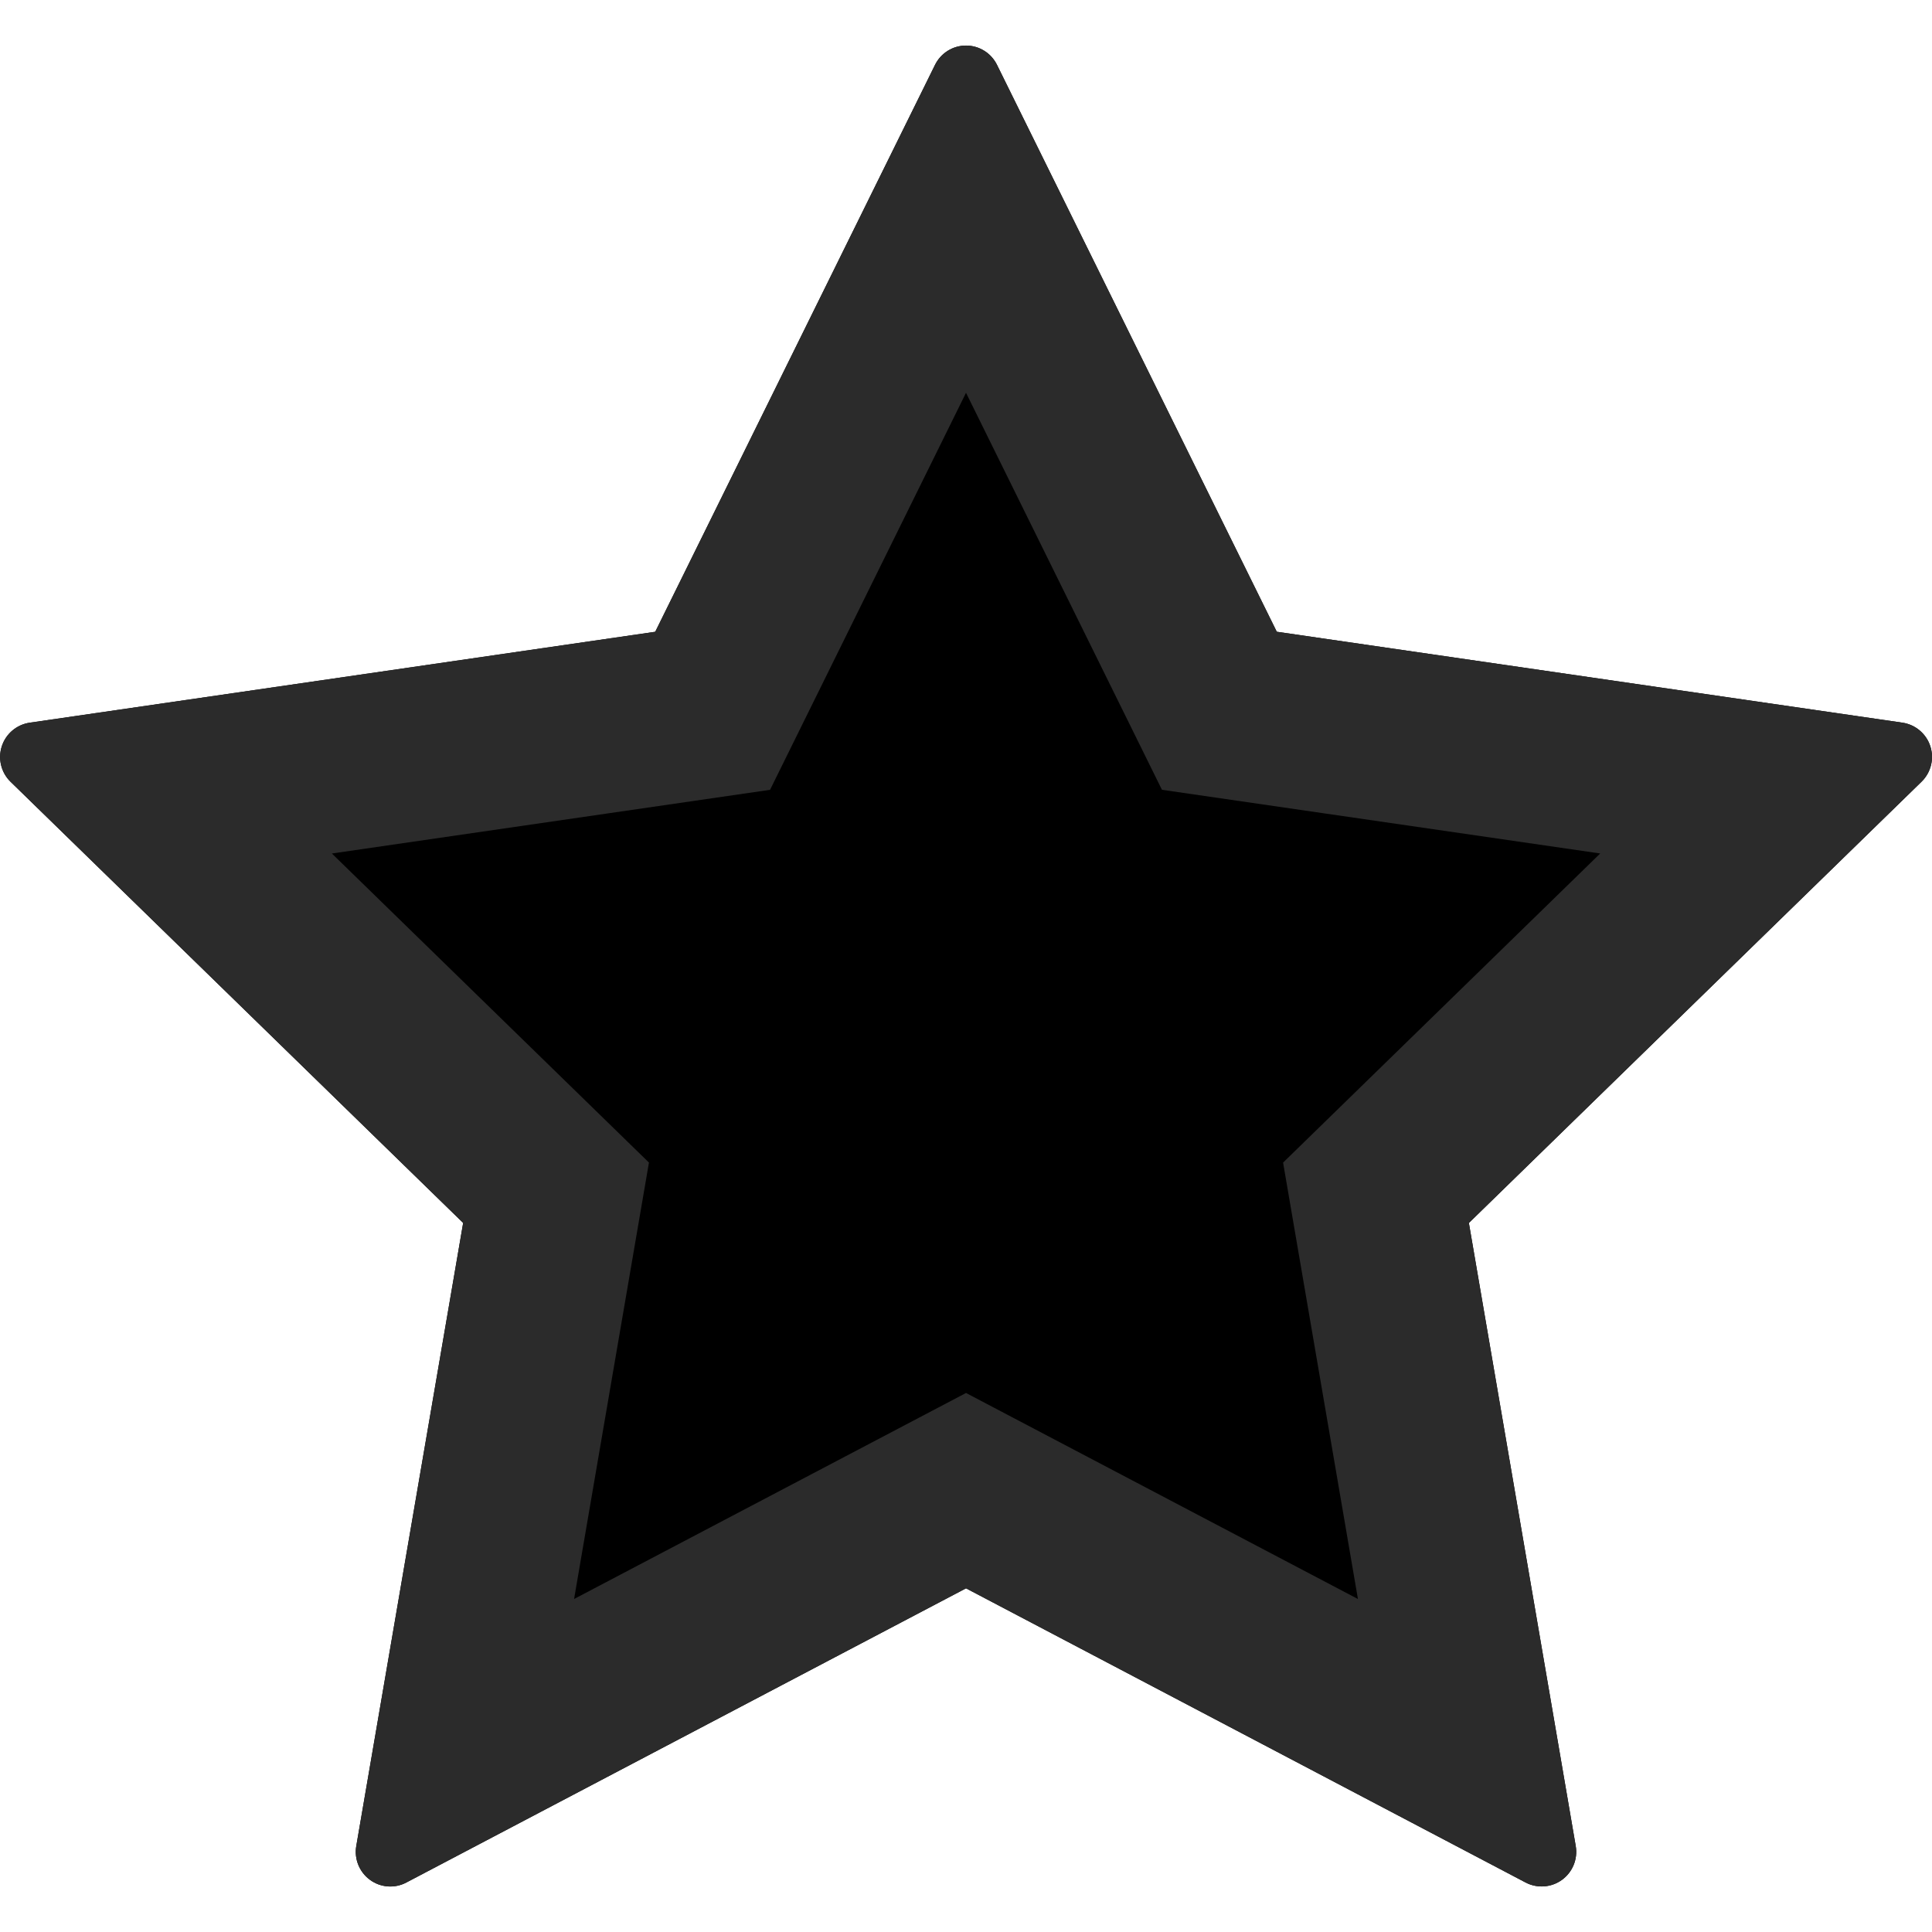
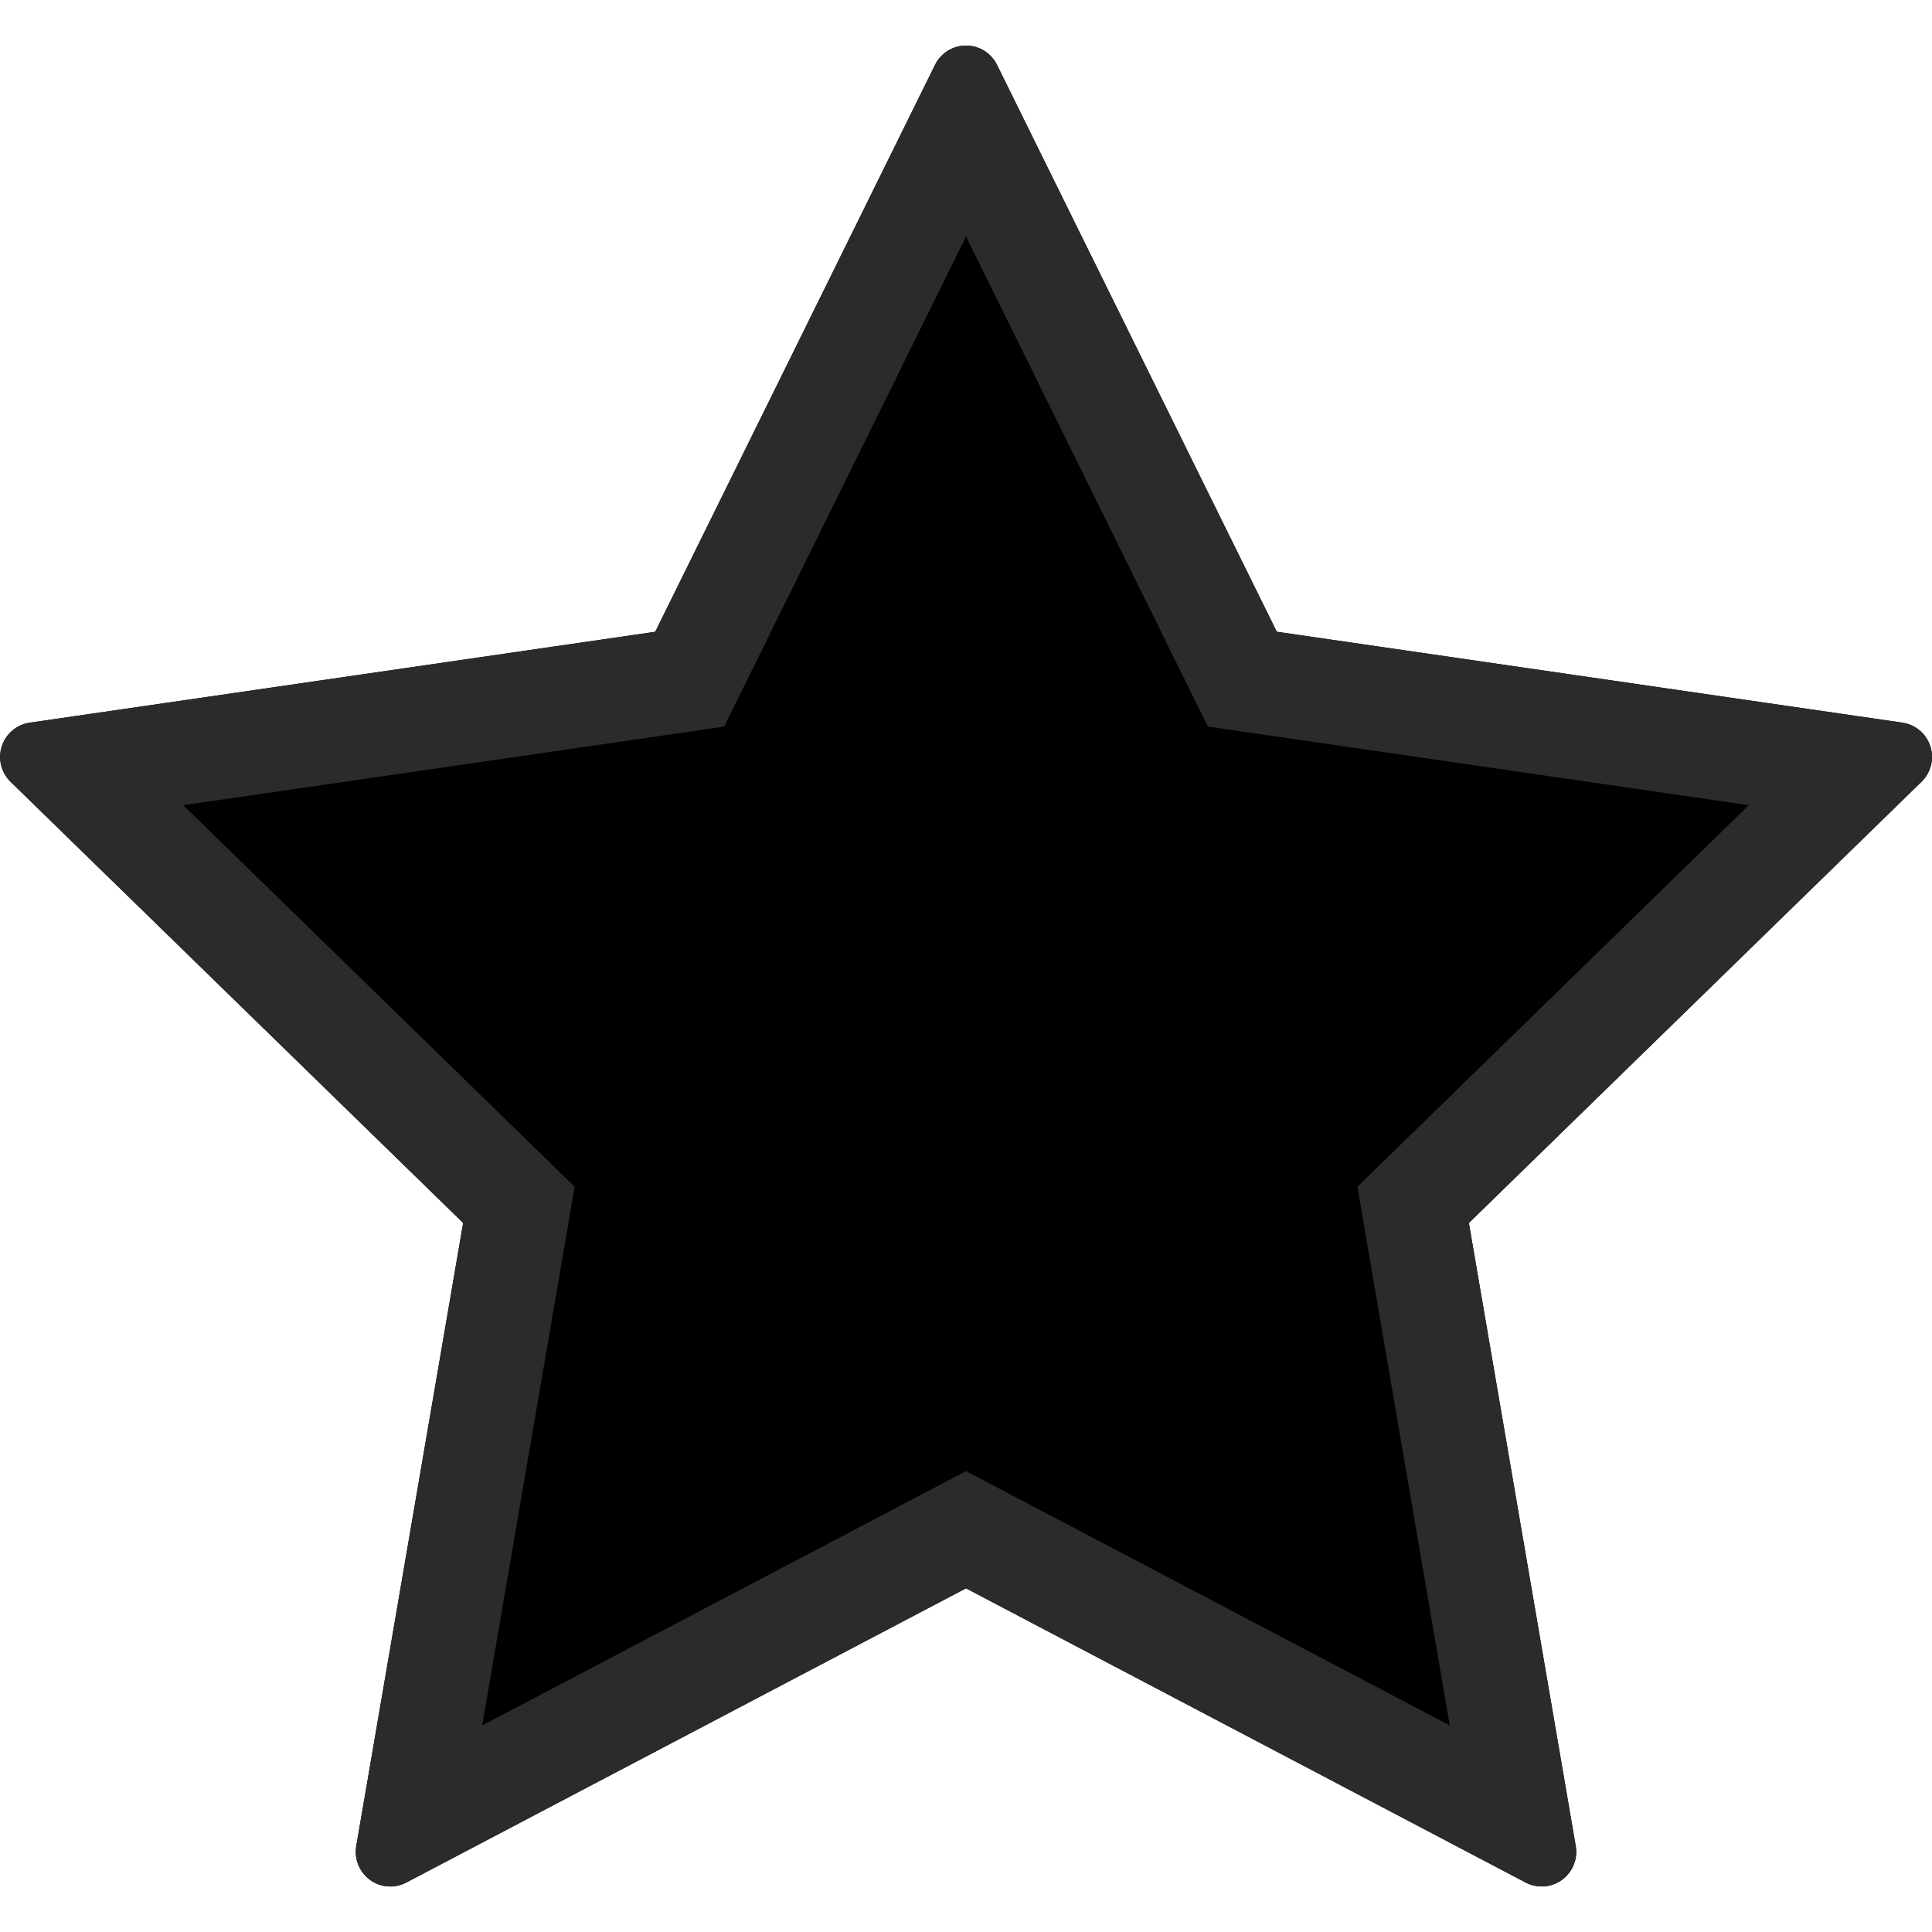
<svg xmlns="http://www.w3.org/2000/svg" viewBox="0 0 55.867 55.867" style="enable-background:new 0 0 55.867 55.867" xml:space="preserve">
  <defs>
    <path id="star" d="M55.818 21.578a1.002 1.002 0 0 0-.808-.681l-18.09-2.629-8.09-16.392a.998.998 0 0 0-1.792 0l-8.091 16.393-18.09 2.629a1.002 1.002 0 0 0-.555 1.705l13.091 12.76-3.091 18.018c-.064.375.09.754.397.978a.992.992 0 0 0 1.053.076l16.182-8.506 16.18 8.506a1 1 0 0 0 1.451-1.054l-3.09-18.017 13.091-12.761c.272-.267.37-.664.252-1.025z" />
    <clipPath id="innerStrokeStar">
      <use href="#star" />
    </clipPath>
  </defs>
-   <use href="#star" stroke-width="10" stroke="#2b2b2b" fill="currentColor" clip-path="url(#innerStrokeStar)" />
+   <use href="#star" stroke-width="6" stroke="#2b2b2b" fill="currentColor" clip-path="url(#innerStrokeStar)" />
</svg>
